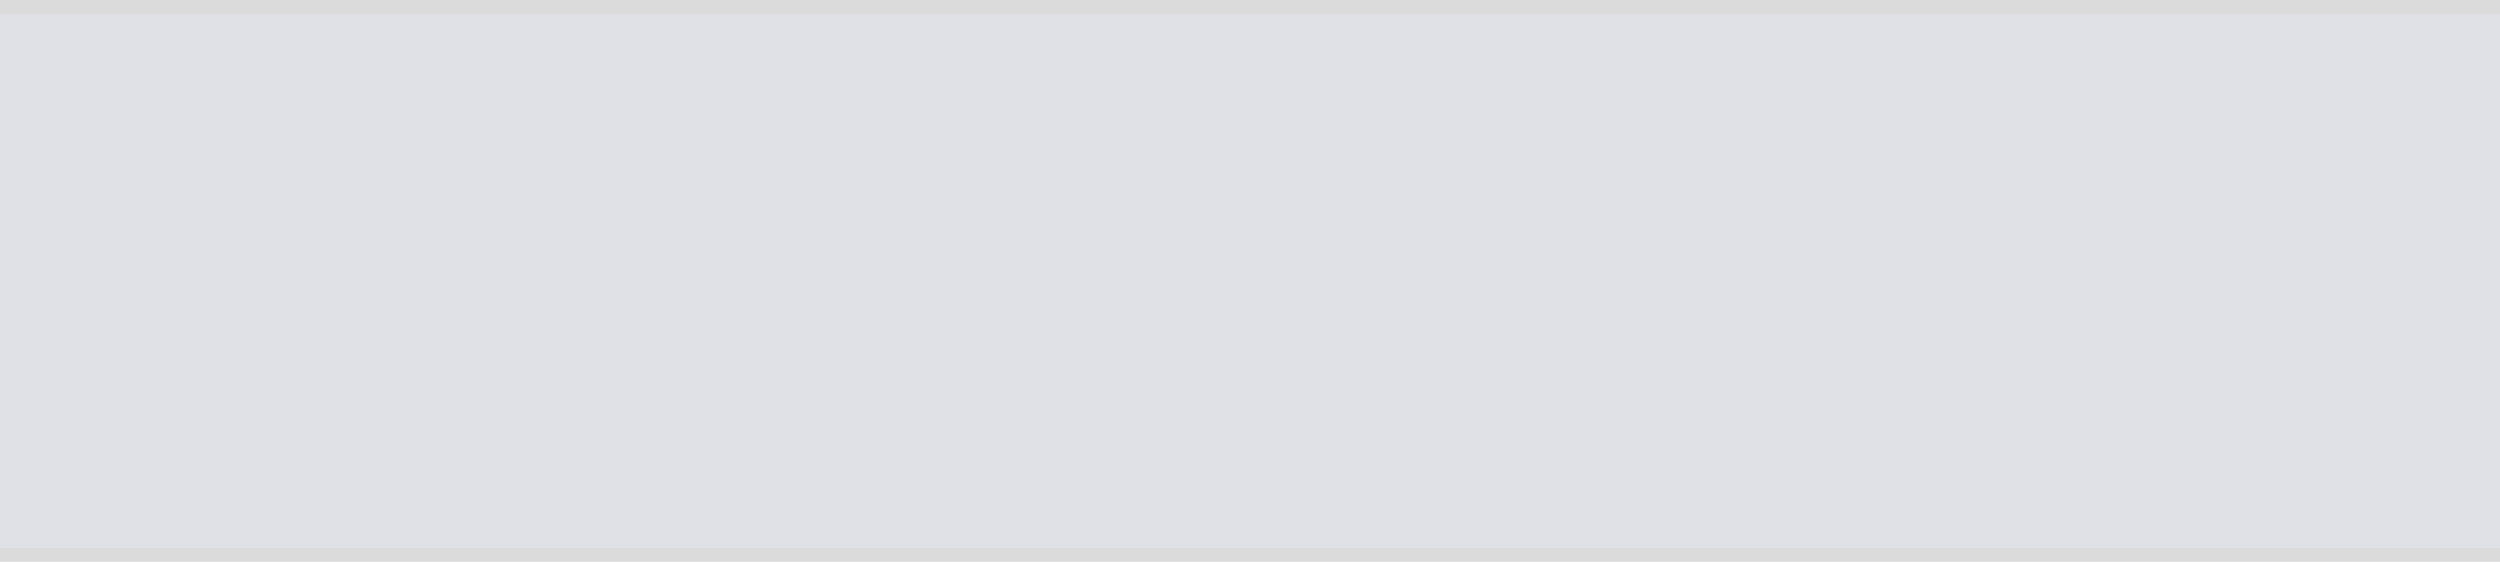
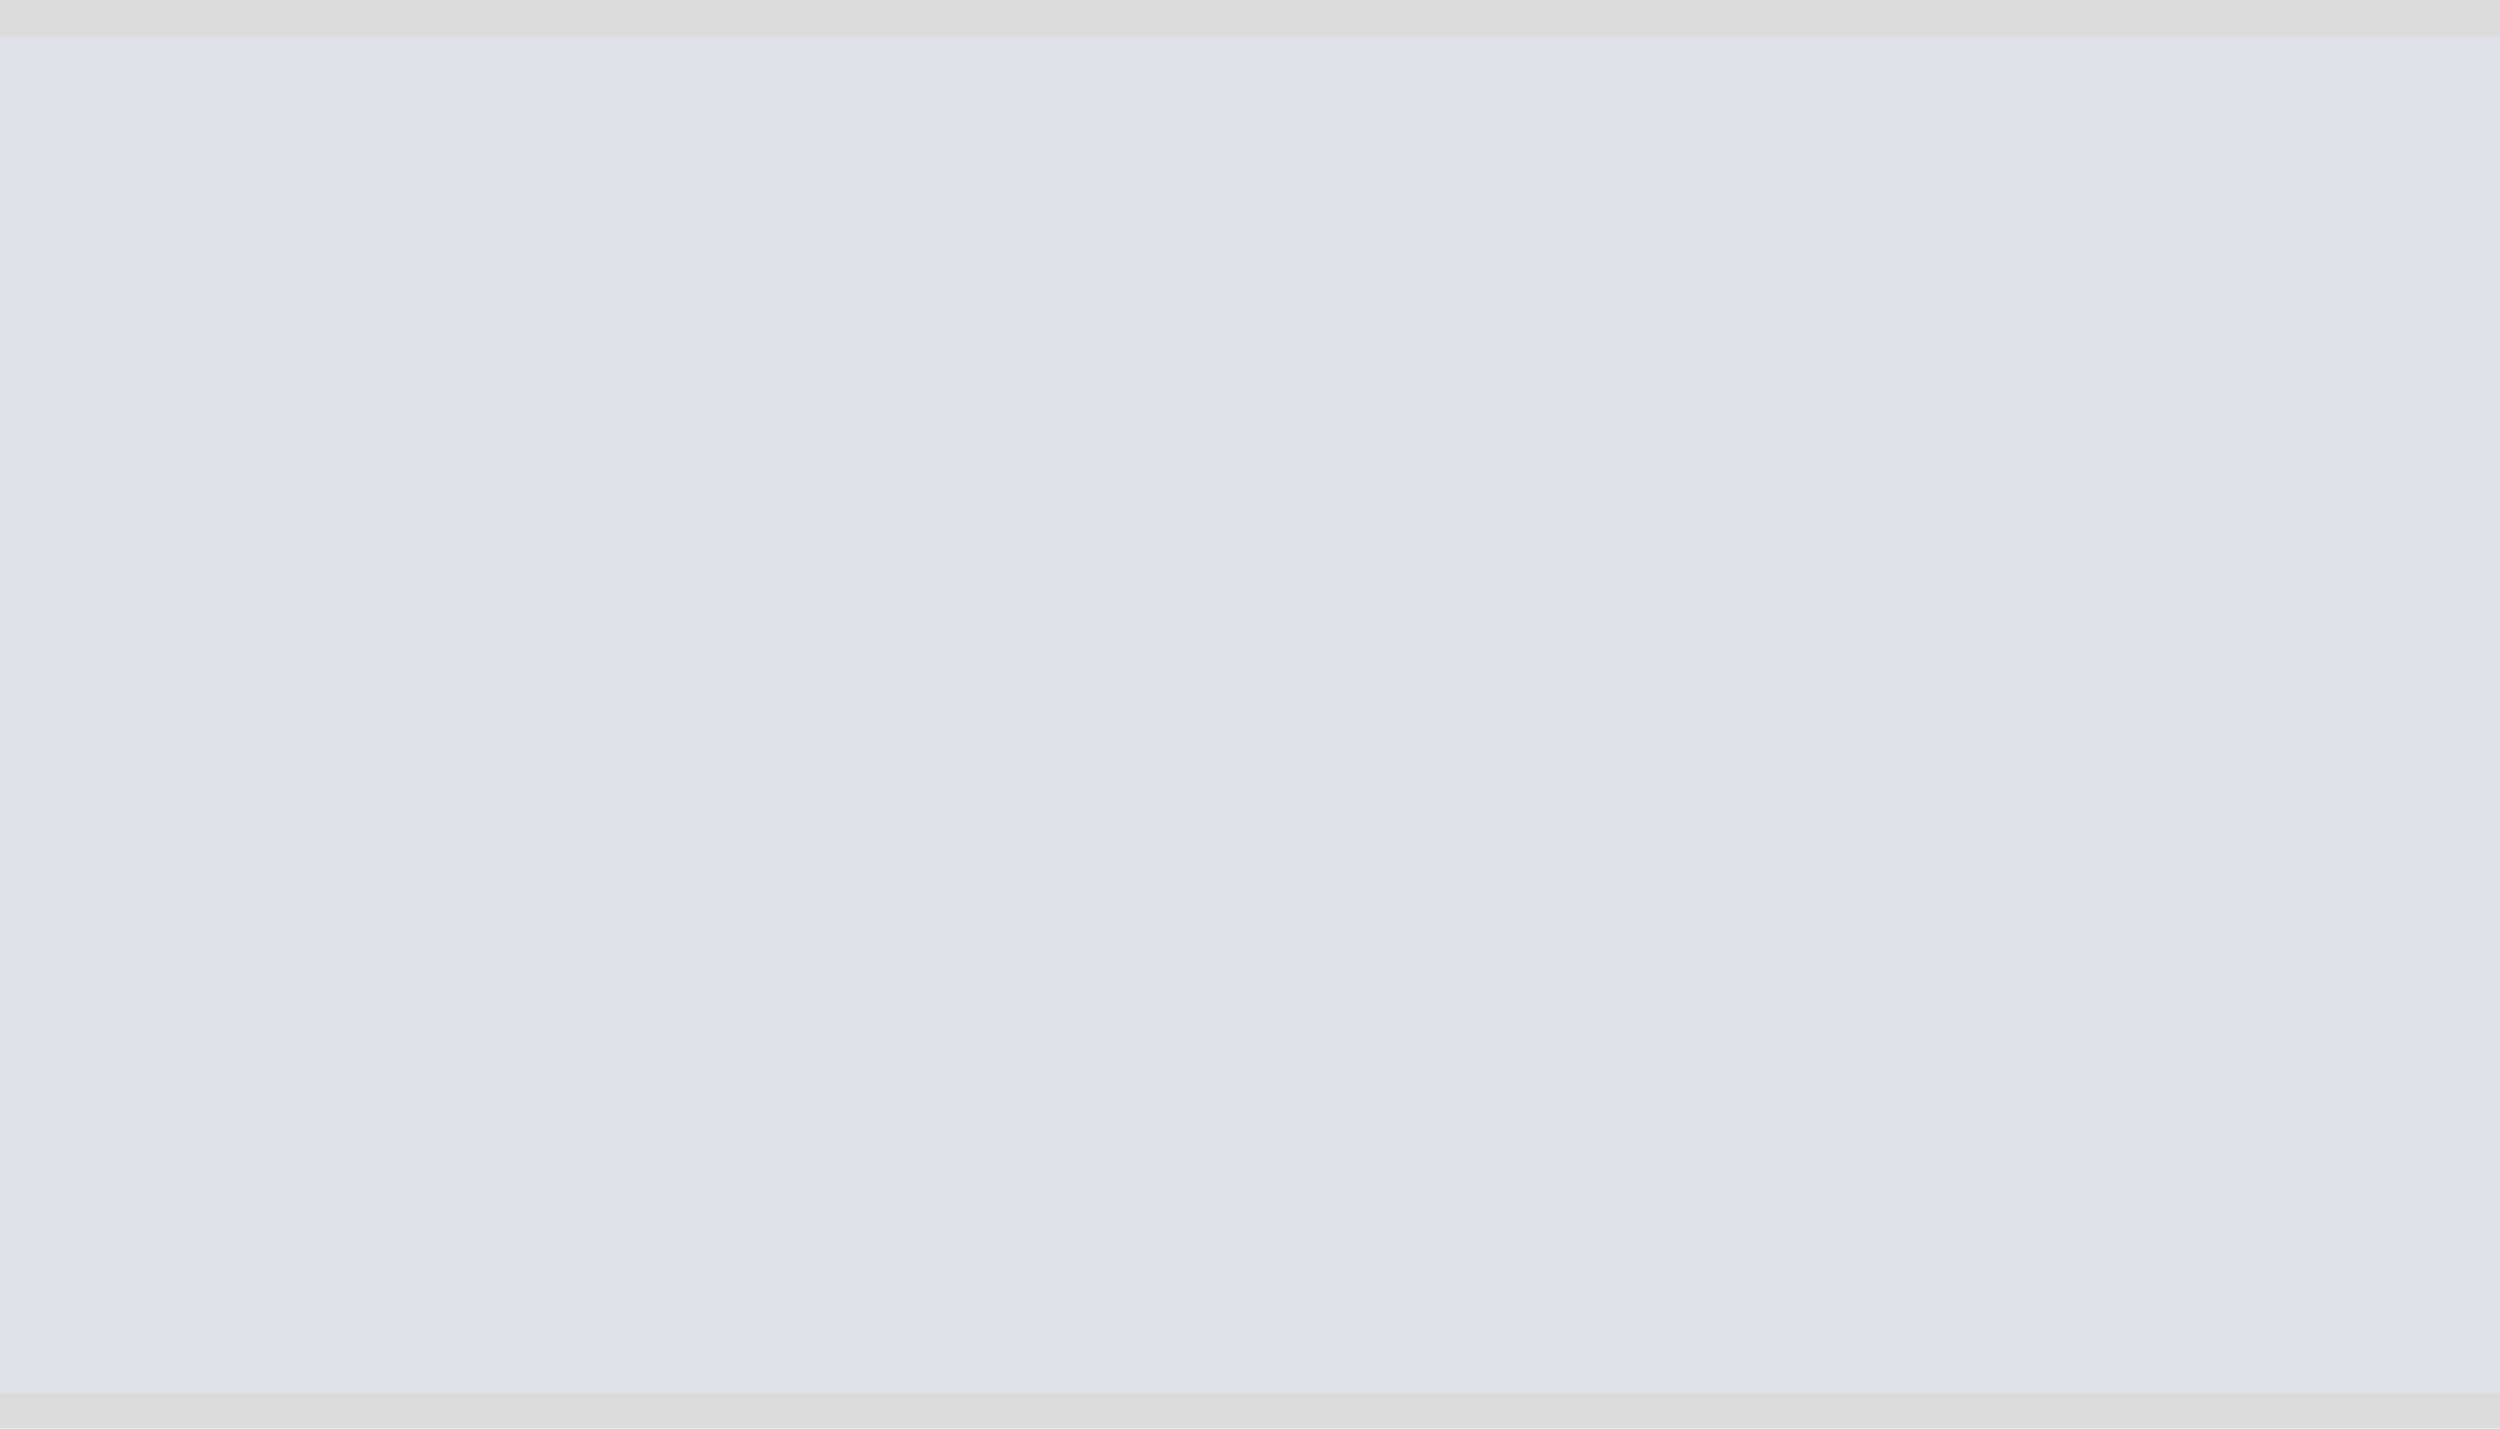
- <svg xmlns="http://www.w3.org/2000/svg" version="1.1" width="178px" height="40px">
-   <g transform="matrix(1 0 0 1 -653 0 )">
-     <path d="M 653 1  L 831 1  L 831 39  L 653 39  L 653 1  Z " fill-rule="nonzero" fill="#dfe1e6" stroke="none" />
-     <path d="M 653 0.5  L 831 0.5  M 831 39.5  L 653 39.5  " stroke-width="1" stroke="#999999" fill="none" stroke-opacity="0.349" />
+ <svg xmlns="http://www.w3.org/2000/svg" version="1.1" width="70px" height="40px">
+   <g transform="matrix(1 0 0 1 -1381 0 )">
+     <path d="M 1381 1  L 1451 1  L 1451 39  L 1381 39  L 1381 1  Z " fill-rule="nonzero" fill="#dfe1e6" stroke="none" />
+     <path d="M 1381 0.5  L 1451 0.5  M 1451 39.5  L 1381 39.5  " stroke-width="1" stroke="#999999" fill="none" stroke-opacity="0.349" />
  </g>
</svg>
